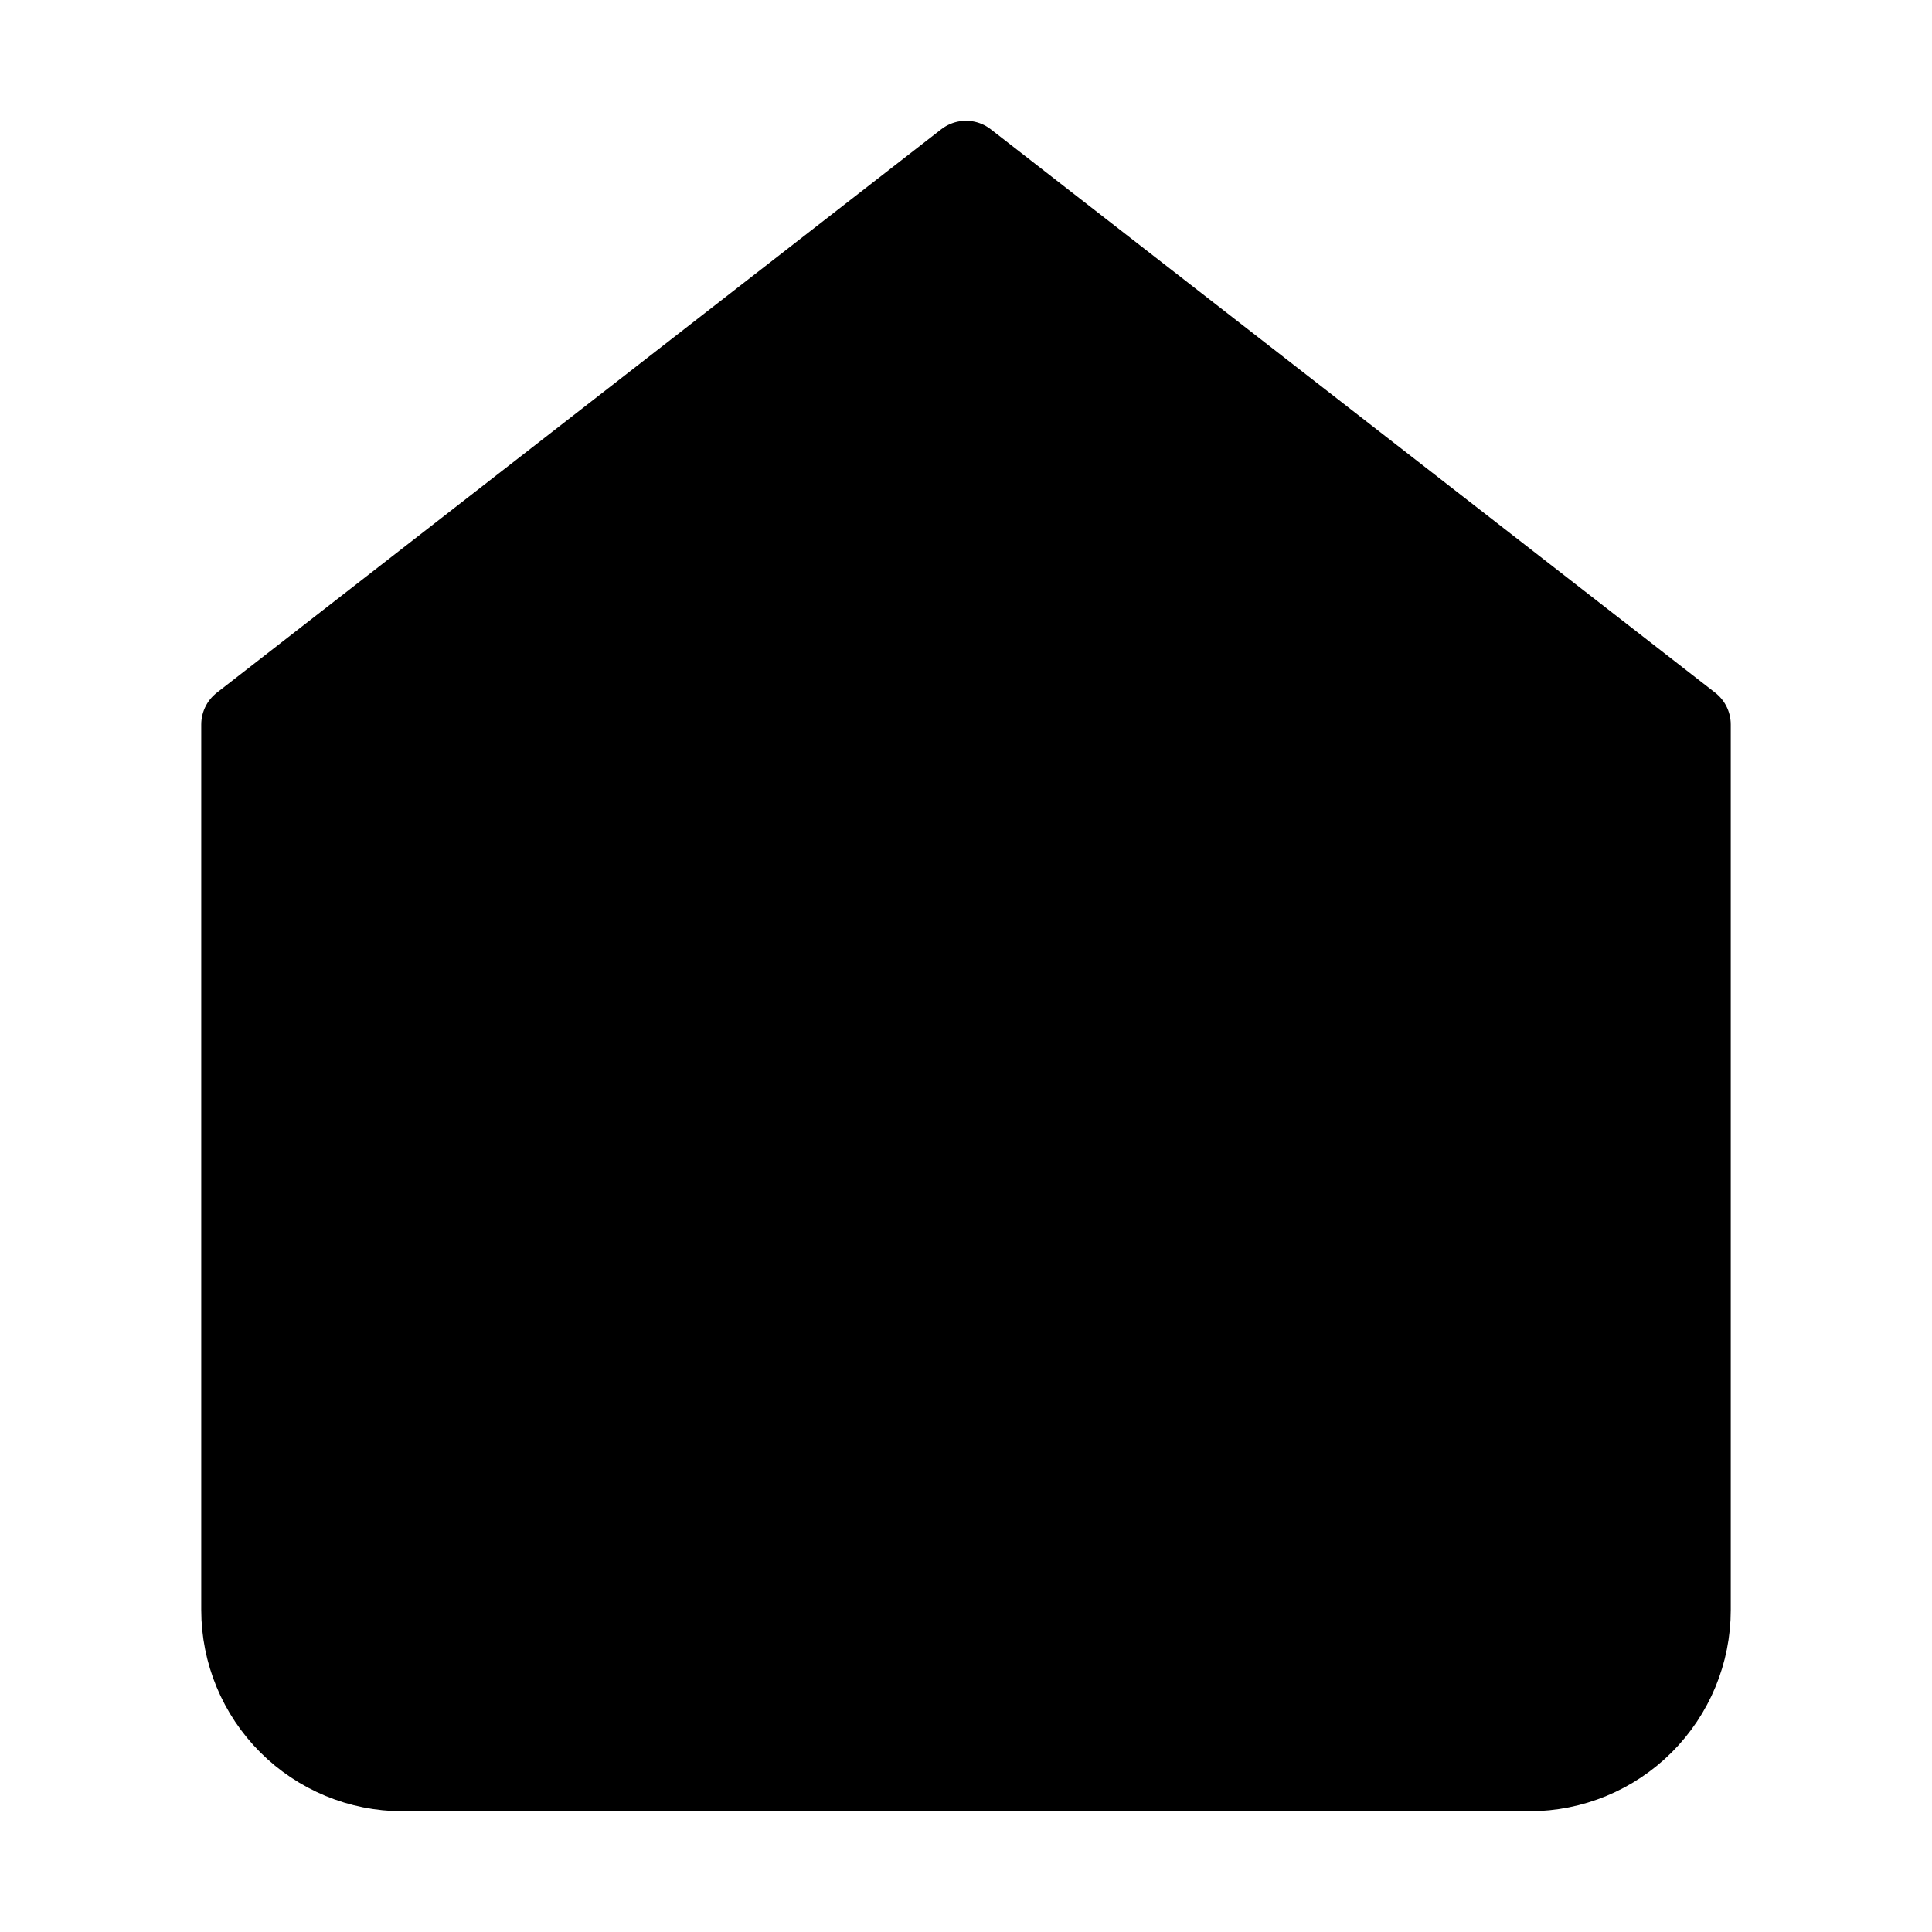
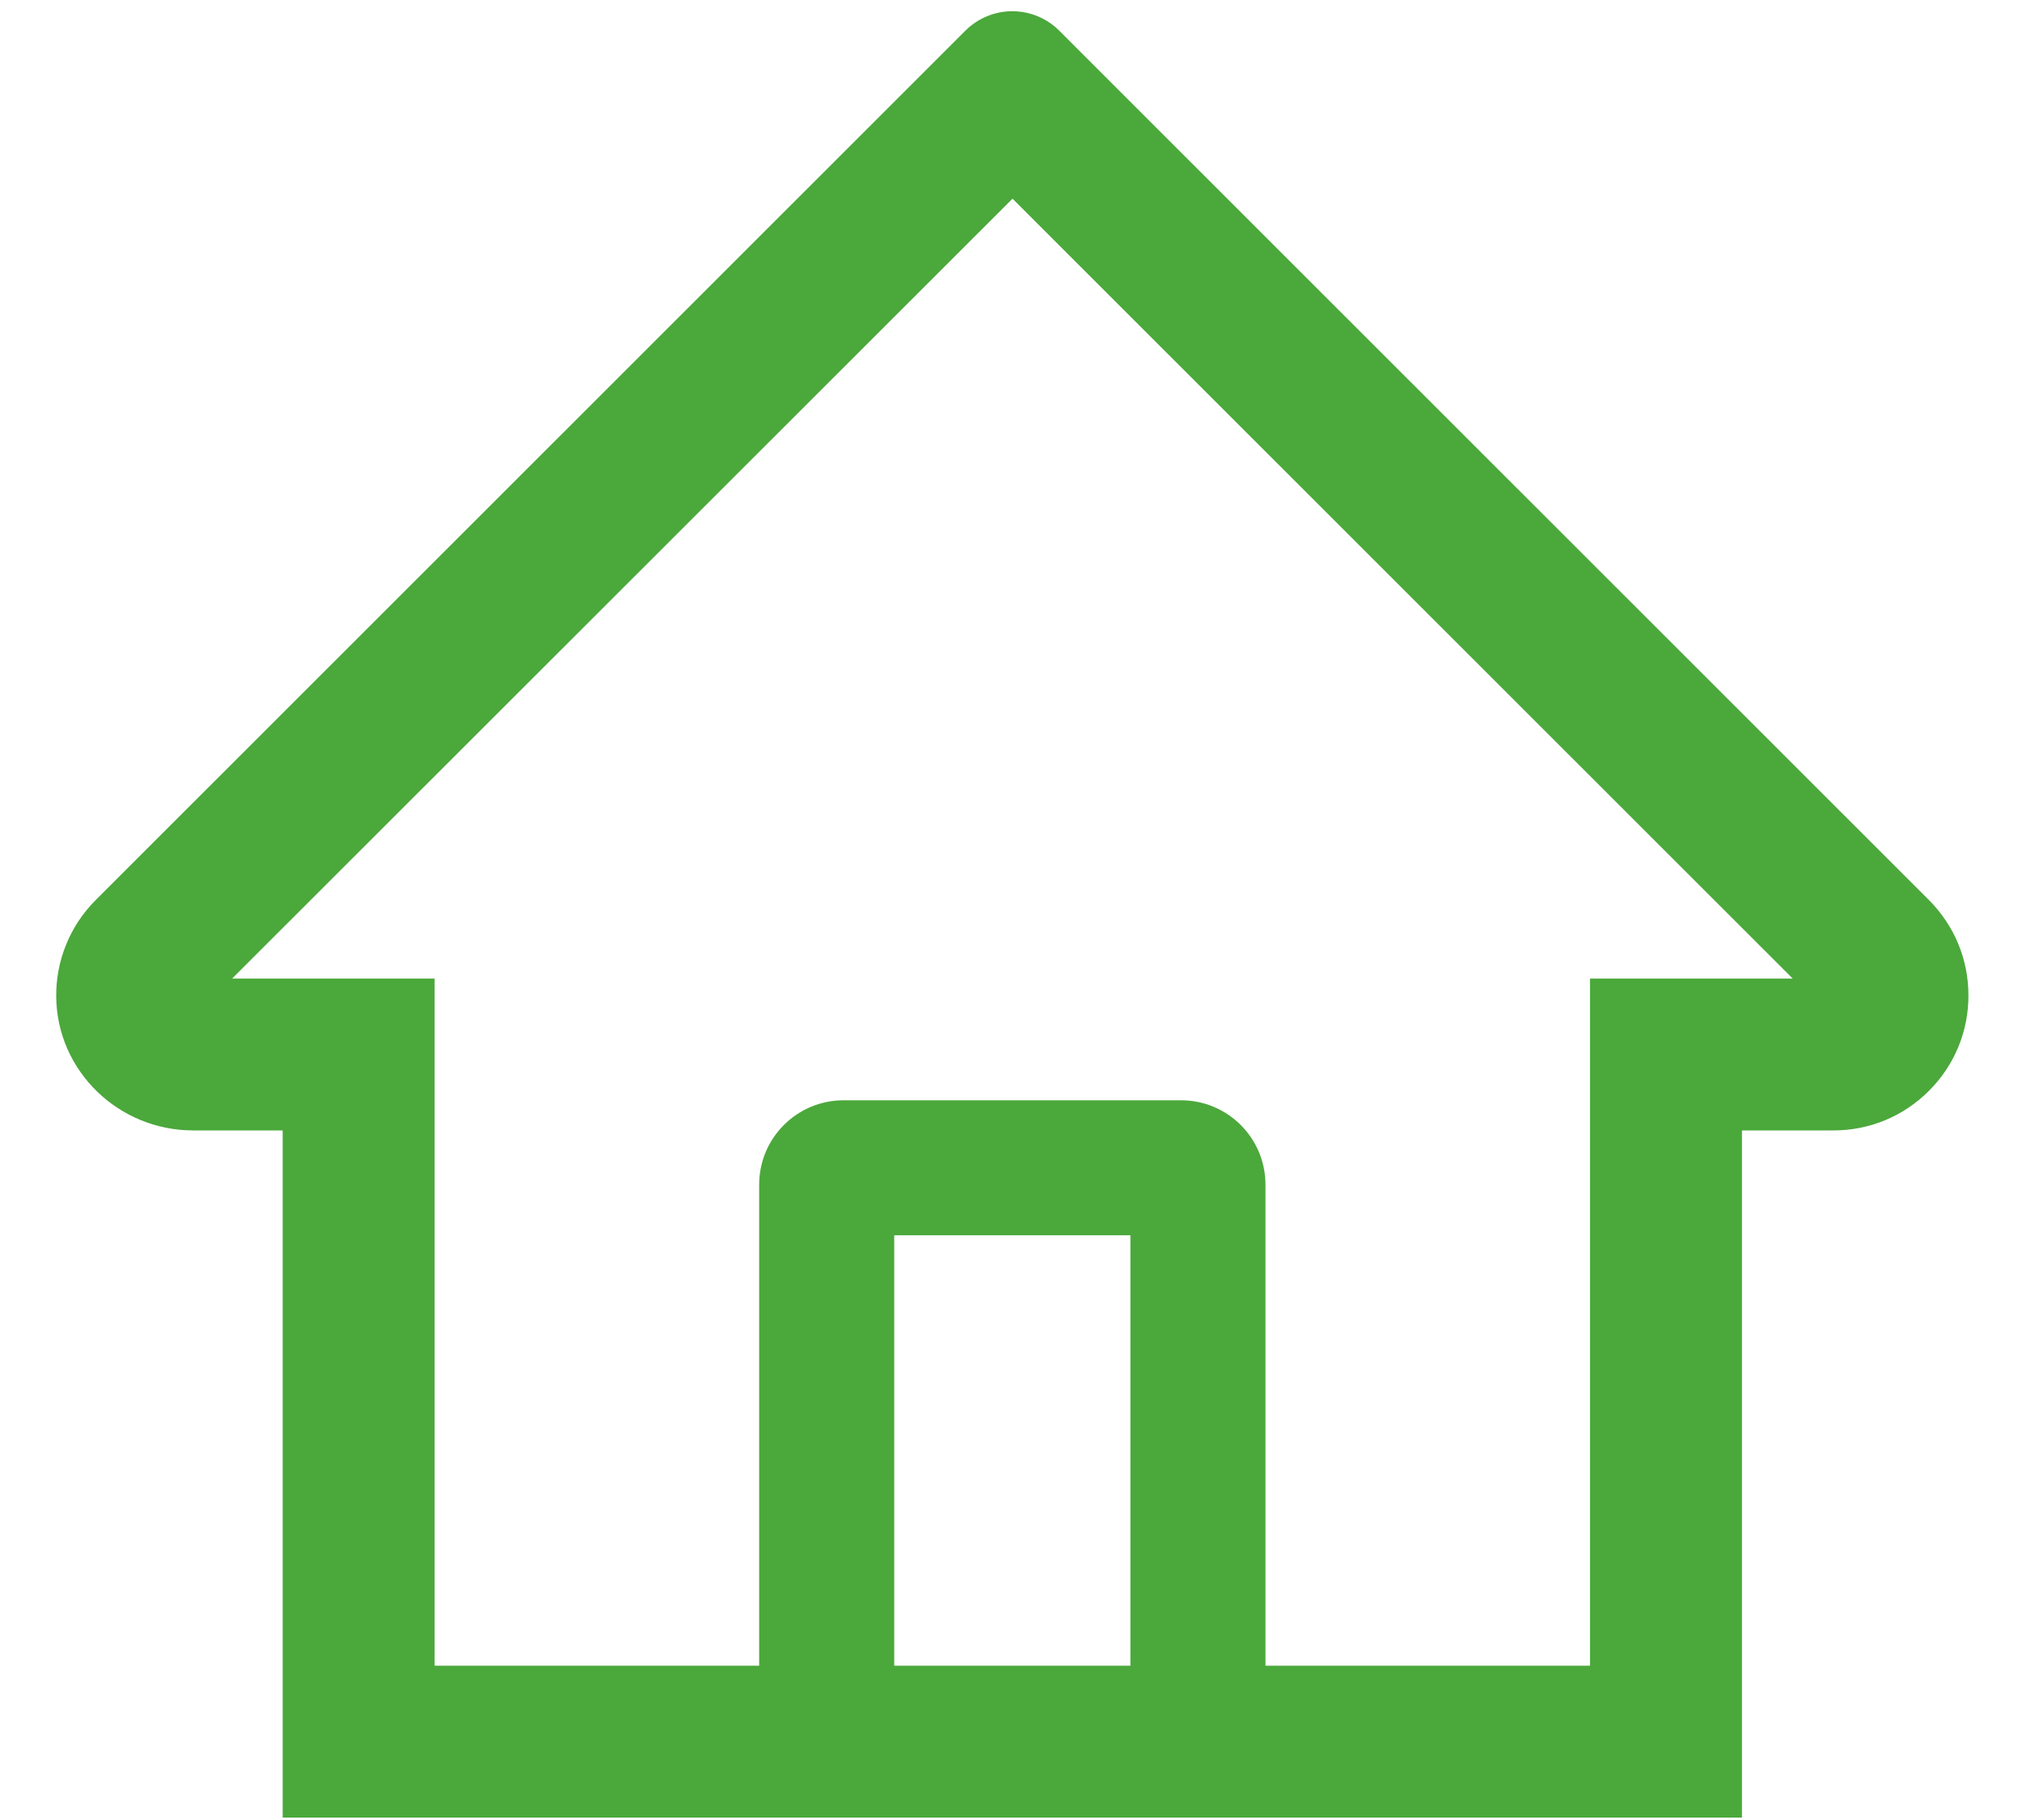
- <svg xmlns="http://www.w3.org/2000/svg" width="24" height="24" viewBox="0 0 24 24" fill="none">
-   <path d="M3 9L12 2L21 9V20C21 20.53 20.789 21.039 20.414 21.414C20.039 21.789 19.53 22 19 22H5C4.47 22 3.961 21.789 3.586 21.414C3.211 21.039 3 20.53 3 20V9Z" fill="currentColor" stroke="currentColor" stroke-linecap="round" stroke-linejoin="round" />
-   <path d="M9 22V12H15V22" fill="additionalColor" />
-   <path d="M9 22V12H15V22" stroke="currentColor" stroke-linecap="round" stroke-linejoin="round" />
+ <svg xmlns="http://www.w3.org/2000/svg" width="20" height="18" viewBox="0 0 20 18" fill="none">
+   <path d="M19.078 8.9L11.017 0.843L10.476 0.302C10.353 0.18 10.187 0.111 10.013 0.111C9.839 0.111 9.673 0.18 9.55 0.302L0.948 8.9C0.822 9.026 0.722 9.175 0.655 9.34C0.587 9.505 0.554 9.682 0.556 9.86C0.564 10.594 1.175 11.18 1.91 11.18H2.796V17.976H17.23V11.18H18.135C18.492 11.18 18.828 11.041 19.08 10.788C19.204 10.664 19.303 10.517 19.37 10.355C19.437 10.193 19.471 10.019 19.47 9.843C19.47 9.488 19.331 9.153 19.078 8.9ZM11.181 16.474H8.845V12.217H11.181V16.474ZM15.727 9.678V16.474H12.517V11.717C12.517 11.255 12.143 10.882 11.682 10.882H8.344C7.883 10.882 7.509 11.255 7.509 11.717V16.474H4.299V9.678H2.296L10.015 1.965L10.497 2.447L17.732 9.678H15.727Z" fill="#4BA83B" />
</svg>
